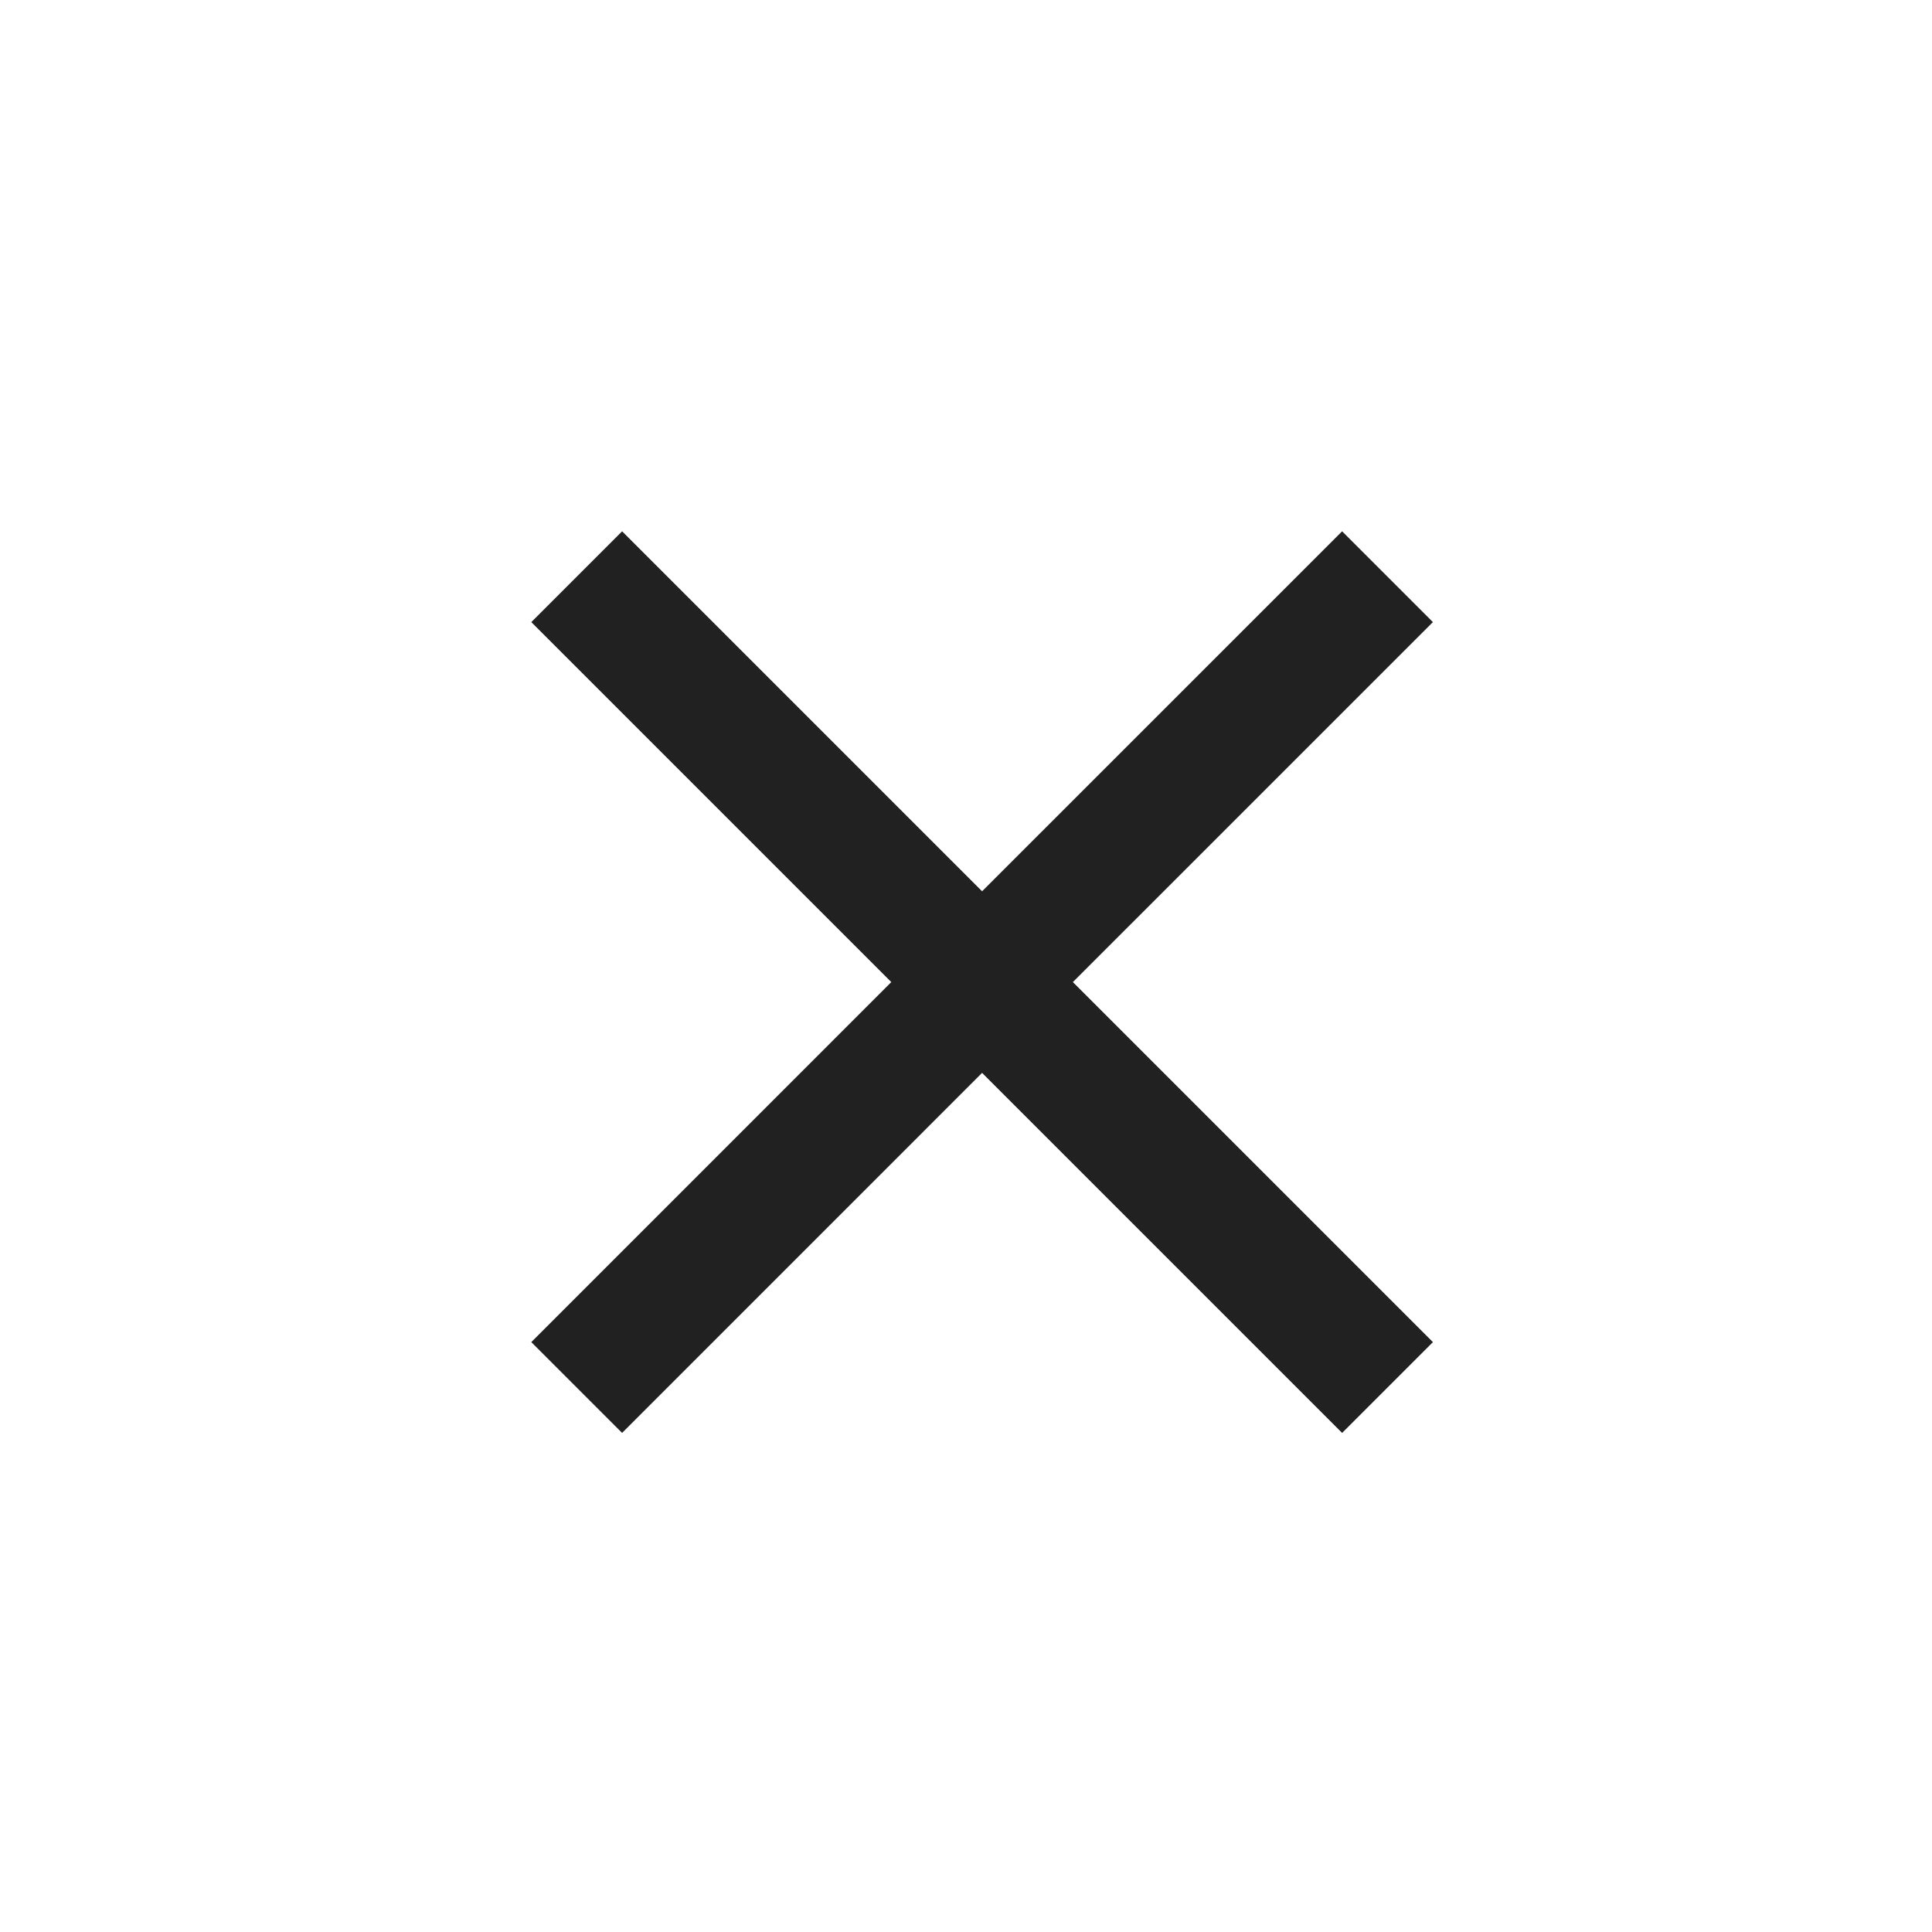
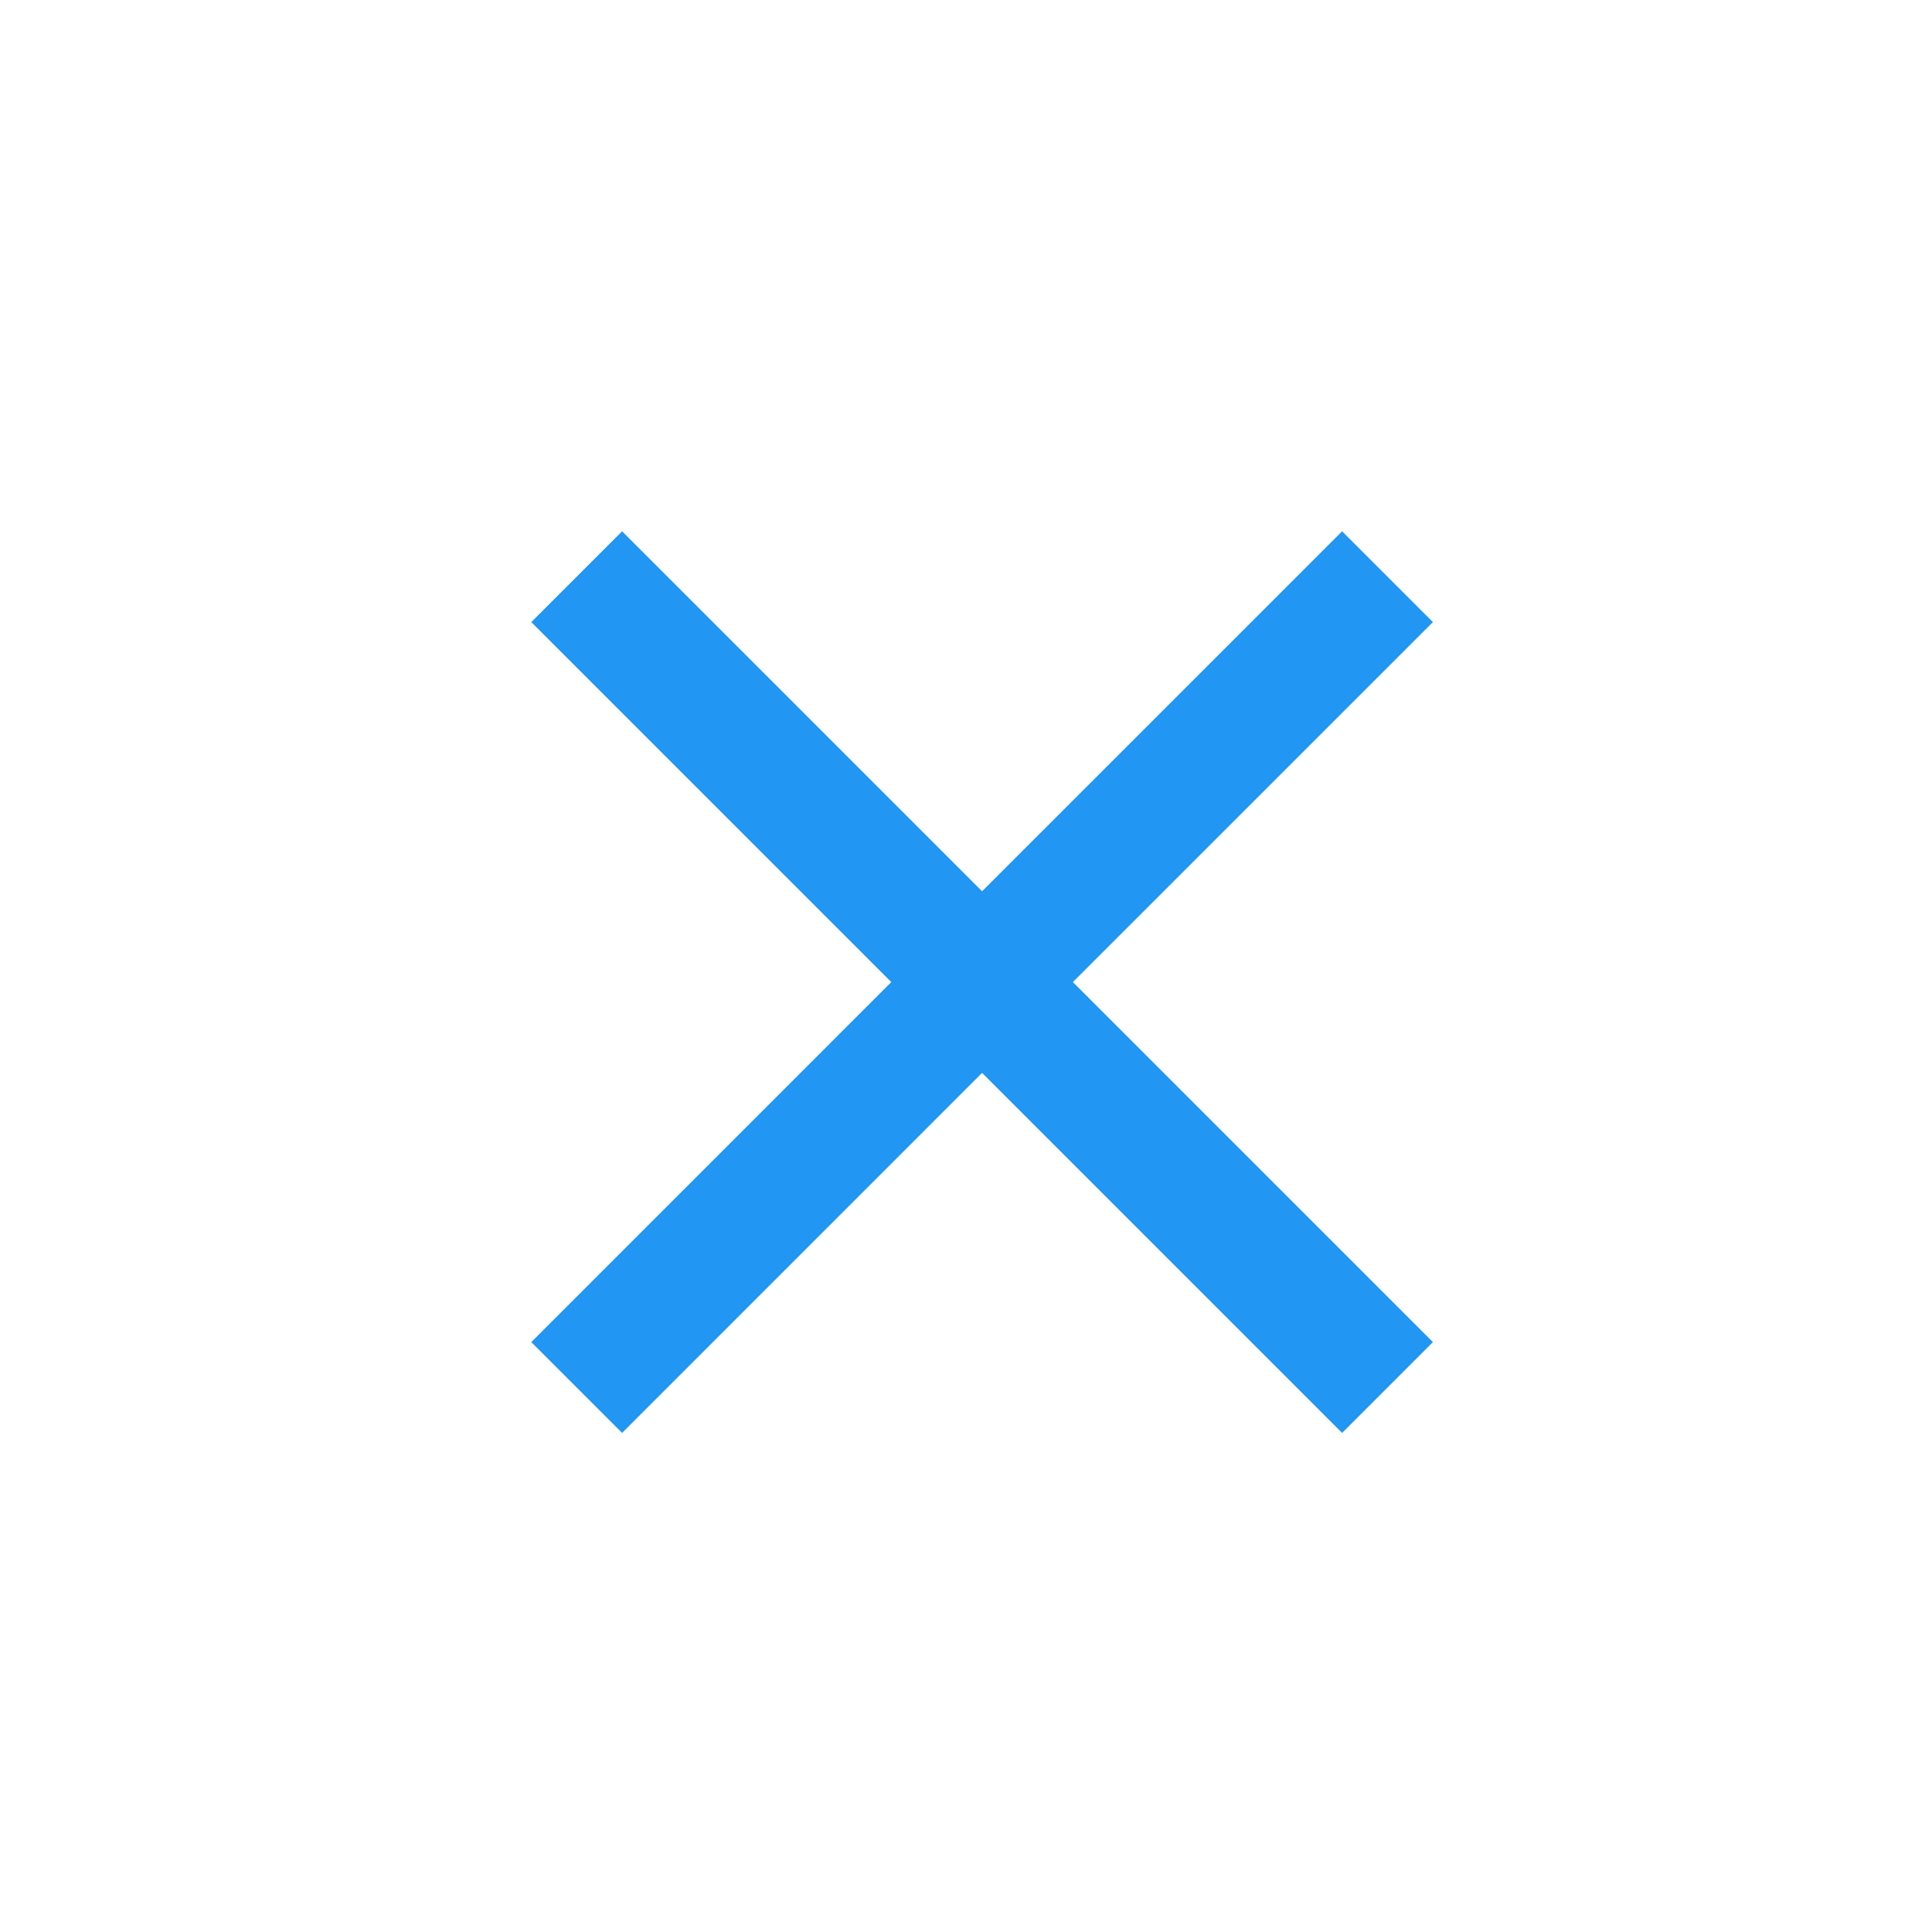
<svg xmlns="http://www.w3.org/2000/svg" width="40" height="40" viewBox="0 0 40 40" fill="none">
-   <path d="M29.667 12.88L27.787 11L20.333 18.453L12.88 11L11 12.88L18.453 20.333L11 27.787L12.88 29.667L20.333 22.213L27.787 29.667L29.667 27.787L22.213 20.333L29.667 12.88Z" fill="#212121" />
+   <path d="M29.667 12.88L27.787 11L20.333 18.453L12.88 11L11 12.88L18.453 20.333L11 27.787L12.88 29.667L20.333 22.213L27.787 29.667L29.667 27.787L22.213 20.333L29.667 12.88Z" fill="#2196F3" />
</svg>
